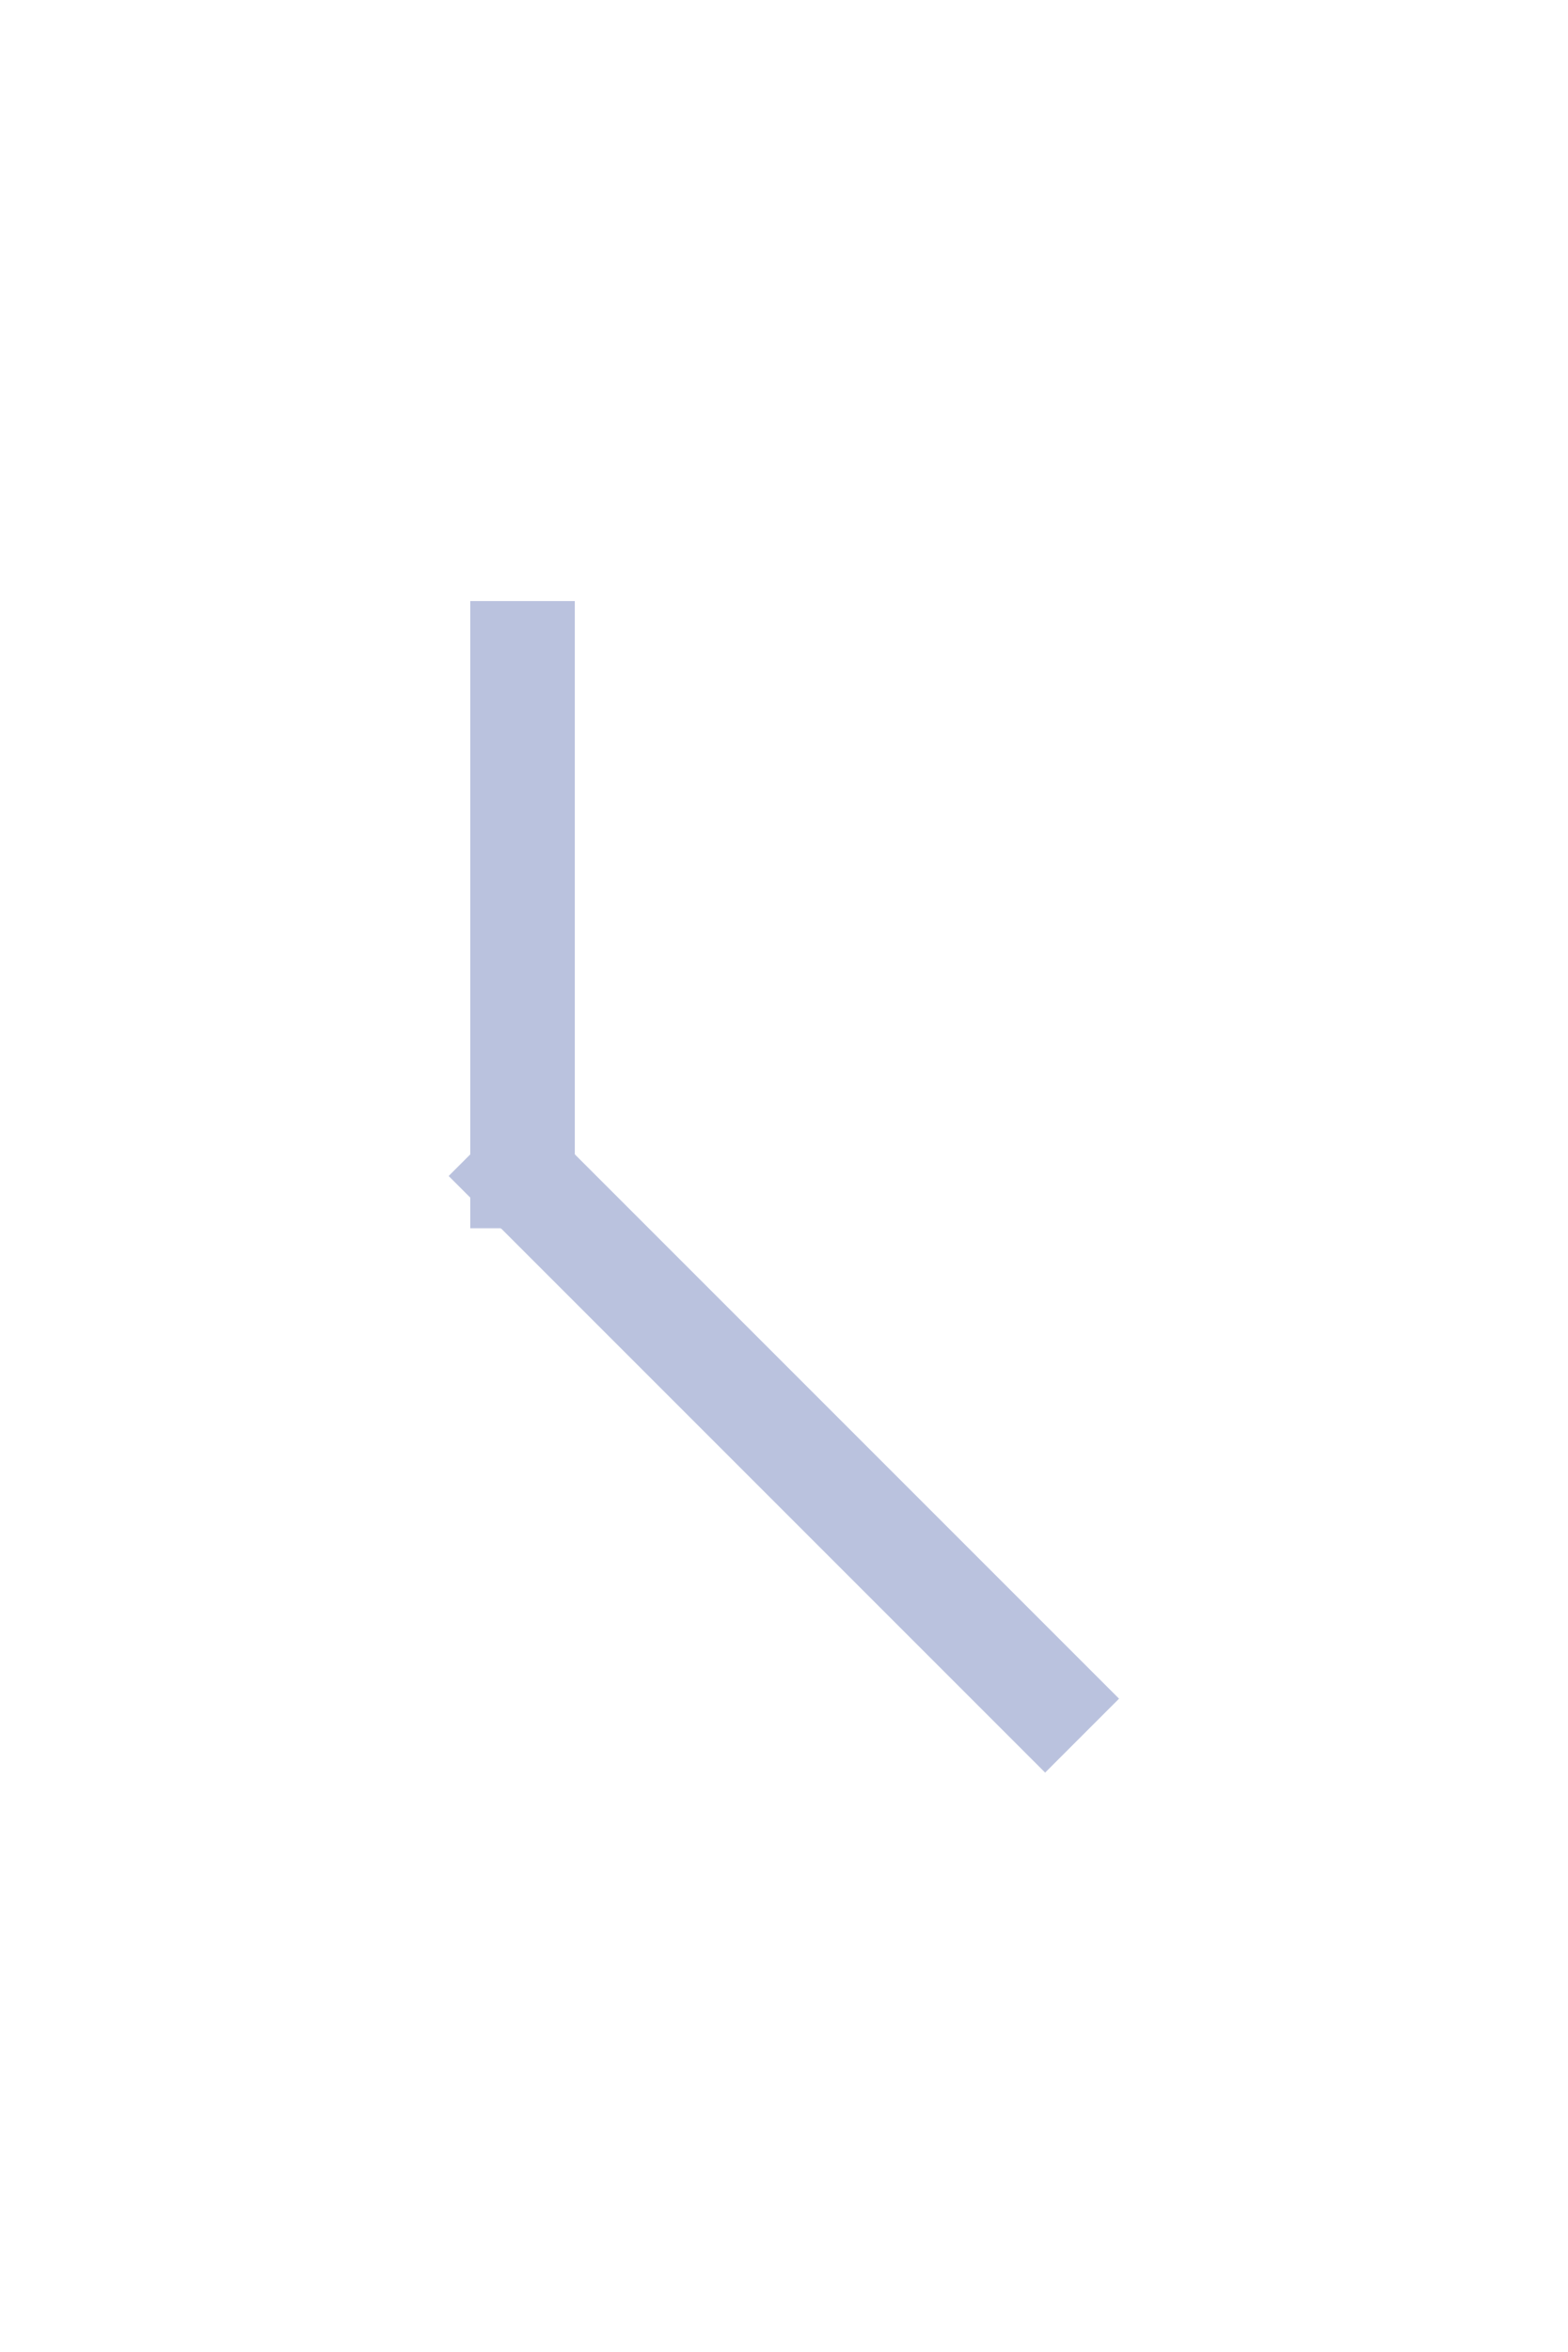
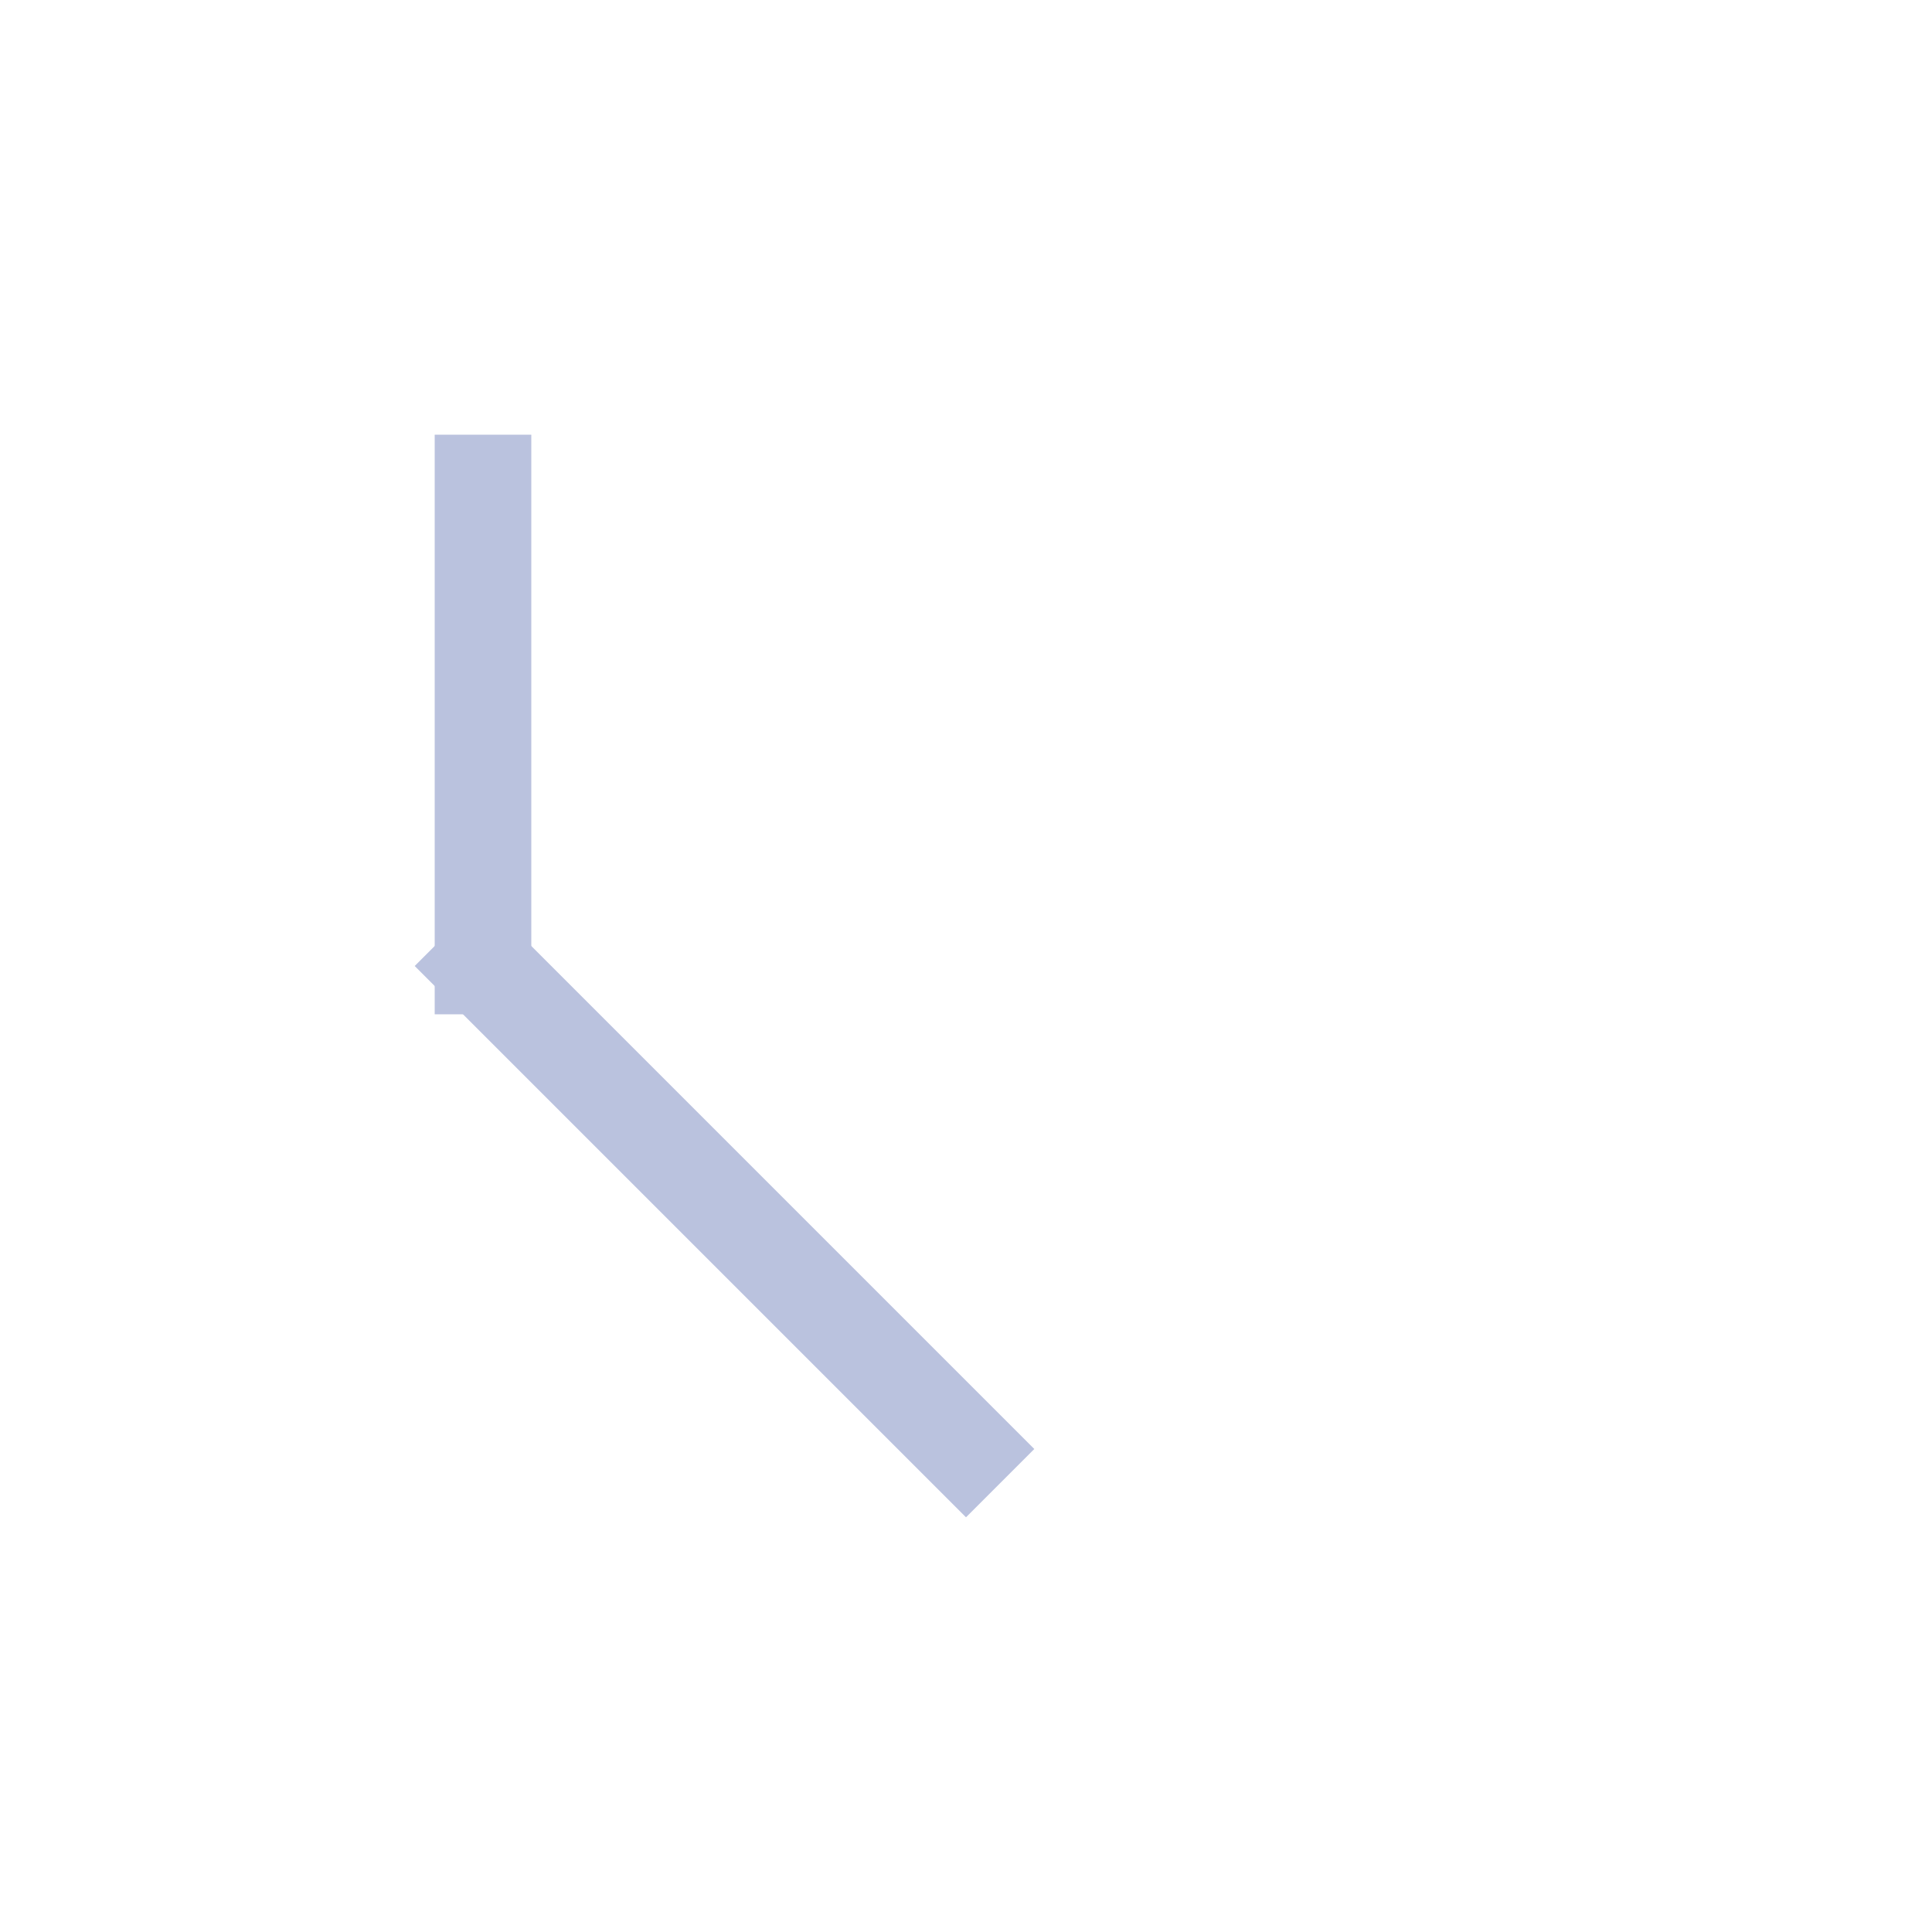
- <svg xmlns="http://www.w3.org/2000/svg" width="100" height="150" viewBox="0 0 150 100">
+ <svg xmlns="http://www.w3.org/2000/svg" width="150" height="150" viewBox="0 0 200 100">
  <defs>
    <g id="p">
      <line x1="0" y1="0" x2="0" y2="100" />
      <line x1="0" y1="0" x2="50" y2="0" />
+     </g>
+     <g id="b">
+       <line x1="0" y1="0" x2="0" y2="100" />
+       <line x1="0" y1="100" x2="50" y2="100" />
    </g>
    <g id="t">
      <line x1="50" y1="0" x2="50" y2="100" />
      <line x1="0" y1="0" x2="50" y2="0" />
    </g>
    <g id="k">
      <line x1="0" y1="0" x2="0" y2="50" />
      <line x1="0" y1="50" x2="50" y2="100" />
    </g>
    <g id="f">
-       <line x1="0" y1="0" x2="0" y2="100" />
+       <line x1="0" y1="0" x2="0" y2="50" />
+       <line x1="0" y1="0" x2="50" y2="0" />
+     </g>
+     <g id="sh">
+       <line x1="0" y1="0" x2="0" y2="50" />
      <line x1="0" y1="0" x2="50" y2="50" />
    </g>
-     <g id="sh">
-       <line x1="0" y1="0" x2="0" y2="100" />
-       <line x1="0" y1="0" x2="50" y2="0" />
-       <line x1="0" y1="100" x2="50" y2="100" />
-     </g>
    <g id="zh">
-       <line x1="0" y1="0" x2="0" y2="100" />
-       <line x1="0" y1="0" x2="50" y2="50" />
-       <line x1="0" y1="100" x2="50" y2="50" />
+       <line x1="0" y1="0" x2="0" y2="50" />
    </g>
    <g id="h">
      <line x1="0" y1="0" x2="0" y2="50" />
      <line x1="0" y1="50" x2="50" y2="50" />
      <line x1="50" y1="50" x2="50" y2="100" />
    </g>
    <g id="u">
-       <line x1="50" y1="0" x2="50" y2="100" />
-       <line x1="0" y1="100" x2="50" y2="100" />
-       <line x1="0" y1="0" x2="0" y2="100" />
+       <line x1="0" y1="0" x2="0" y2="50" />
+       <line x1="0" y1="50" x2="50" y2="50" />
+       <line x1="0" y1="0" x2="50" y2="0" />
+       <line x1="50" y1="0" x2="50" y2="50" />
    </g>
    <g id="o">
      <line x1="0" y1="0" x2="0" y2="50" />
-       <line x1="0" y1="50" x2="0" y2="100" />
+       <line x1="0" y1="50" x2="50" y2="50" />
      <line x1="0" y1="0" x2="50" y2="0" />
-       <line x1="50" y1="50" x2="50" y2="0" />
+     </g>
+     <g id="ough">
+       <line x1="0" y1="0" x2="0" y2="50" />
+       <line x1="0" y1="50" x2="50" y2="50" />
+       <line x1="0" y1="0" x2="50" y2="50" />
    </g>
    <g id="a">
      <line x1="0" y1="0" x2="0" y2="50" />
      <line x1="0" y1="0" x2="50" y2="50" />
      <line x1="0" y1="50" x2="50" y2="100" />
    </g>
-     <g id="kzh">
-       <use href="#k" />
-       <line x1="50" y1="0" x2="50" y2="100" />
+     <g id="*">
+       <line x1="0" y1="0" x2="0" y2="50" />
+       <line x1="0" y1="0" x2="50" y2="50" />
+       <line x1="0" y1="50" x2="-50" y2="100" />
    </g>
-     <g id="b">
+     <g id="mb">
      <line x1="0" y1="0" x2="0" y2="50" />
-       <line x1="0" y1="0" x2="50" y2="0" />
+       <line x1="0" y1="50" x2="50" y2="50" />
      <line x1="0" y1="50" x2="50" y2="100" />
    </g>
-     <g id="g">
+     <g id="ng">
+       <line x1="0" y1="0" x2="0" y2="50" />
      <line x1="0" y1="50" x2="50" y2="0" />
      <line x1="0" y1="50" x2="50" y2="100" />
    </g>
  </defs>
  <g stroke="#bac2de" stroke-width="10" stroke-linecap="square" fill="none">
    <use href="#k" transform="translate(50,0)" />
  </g>
</svg>
